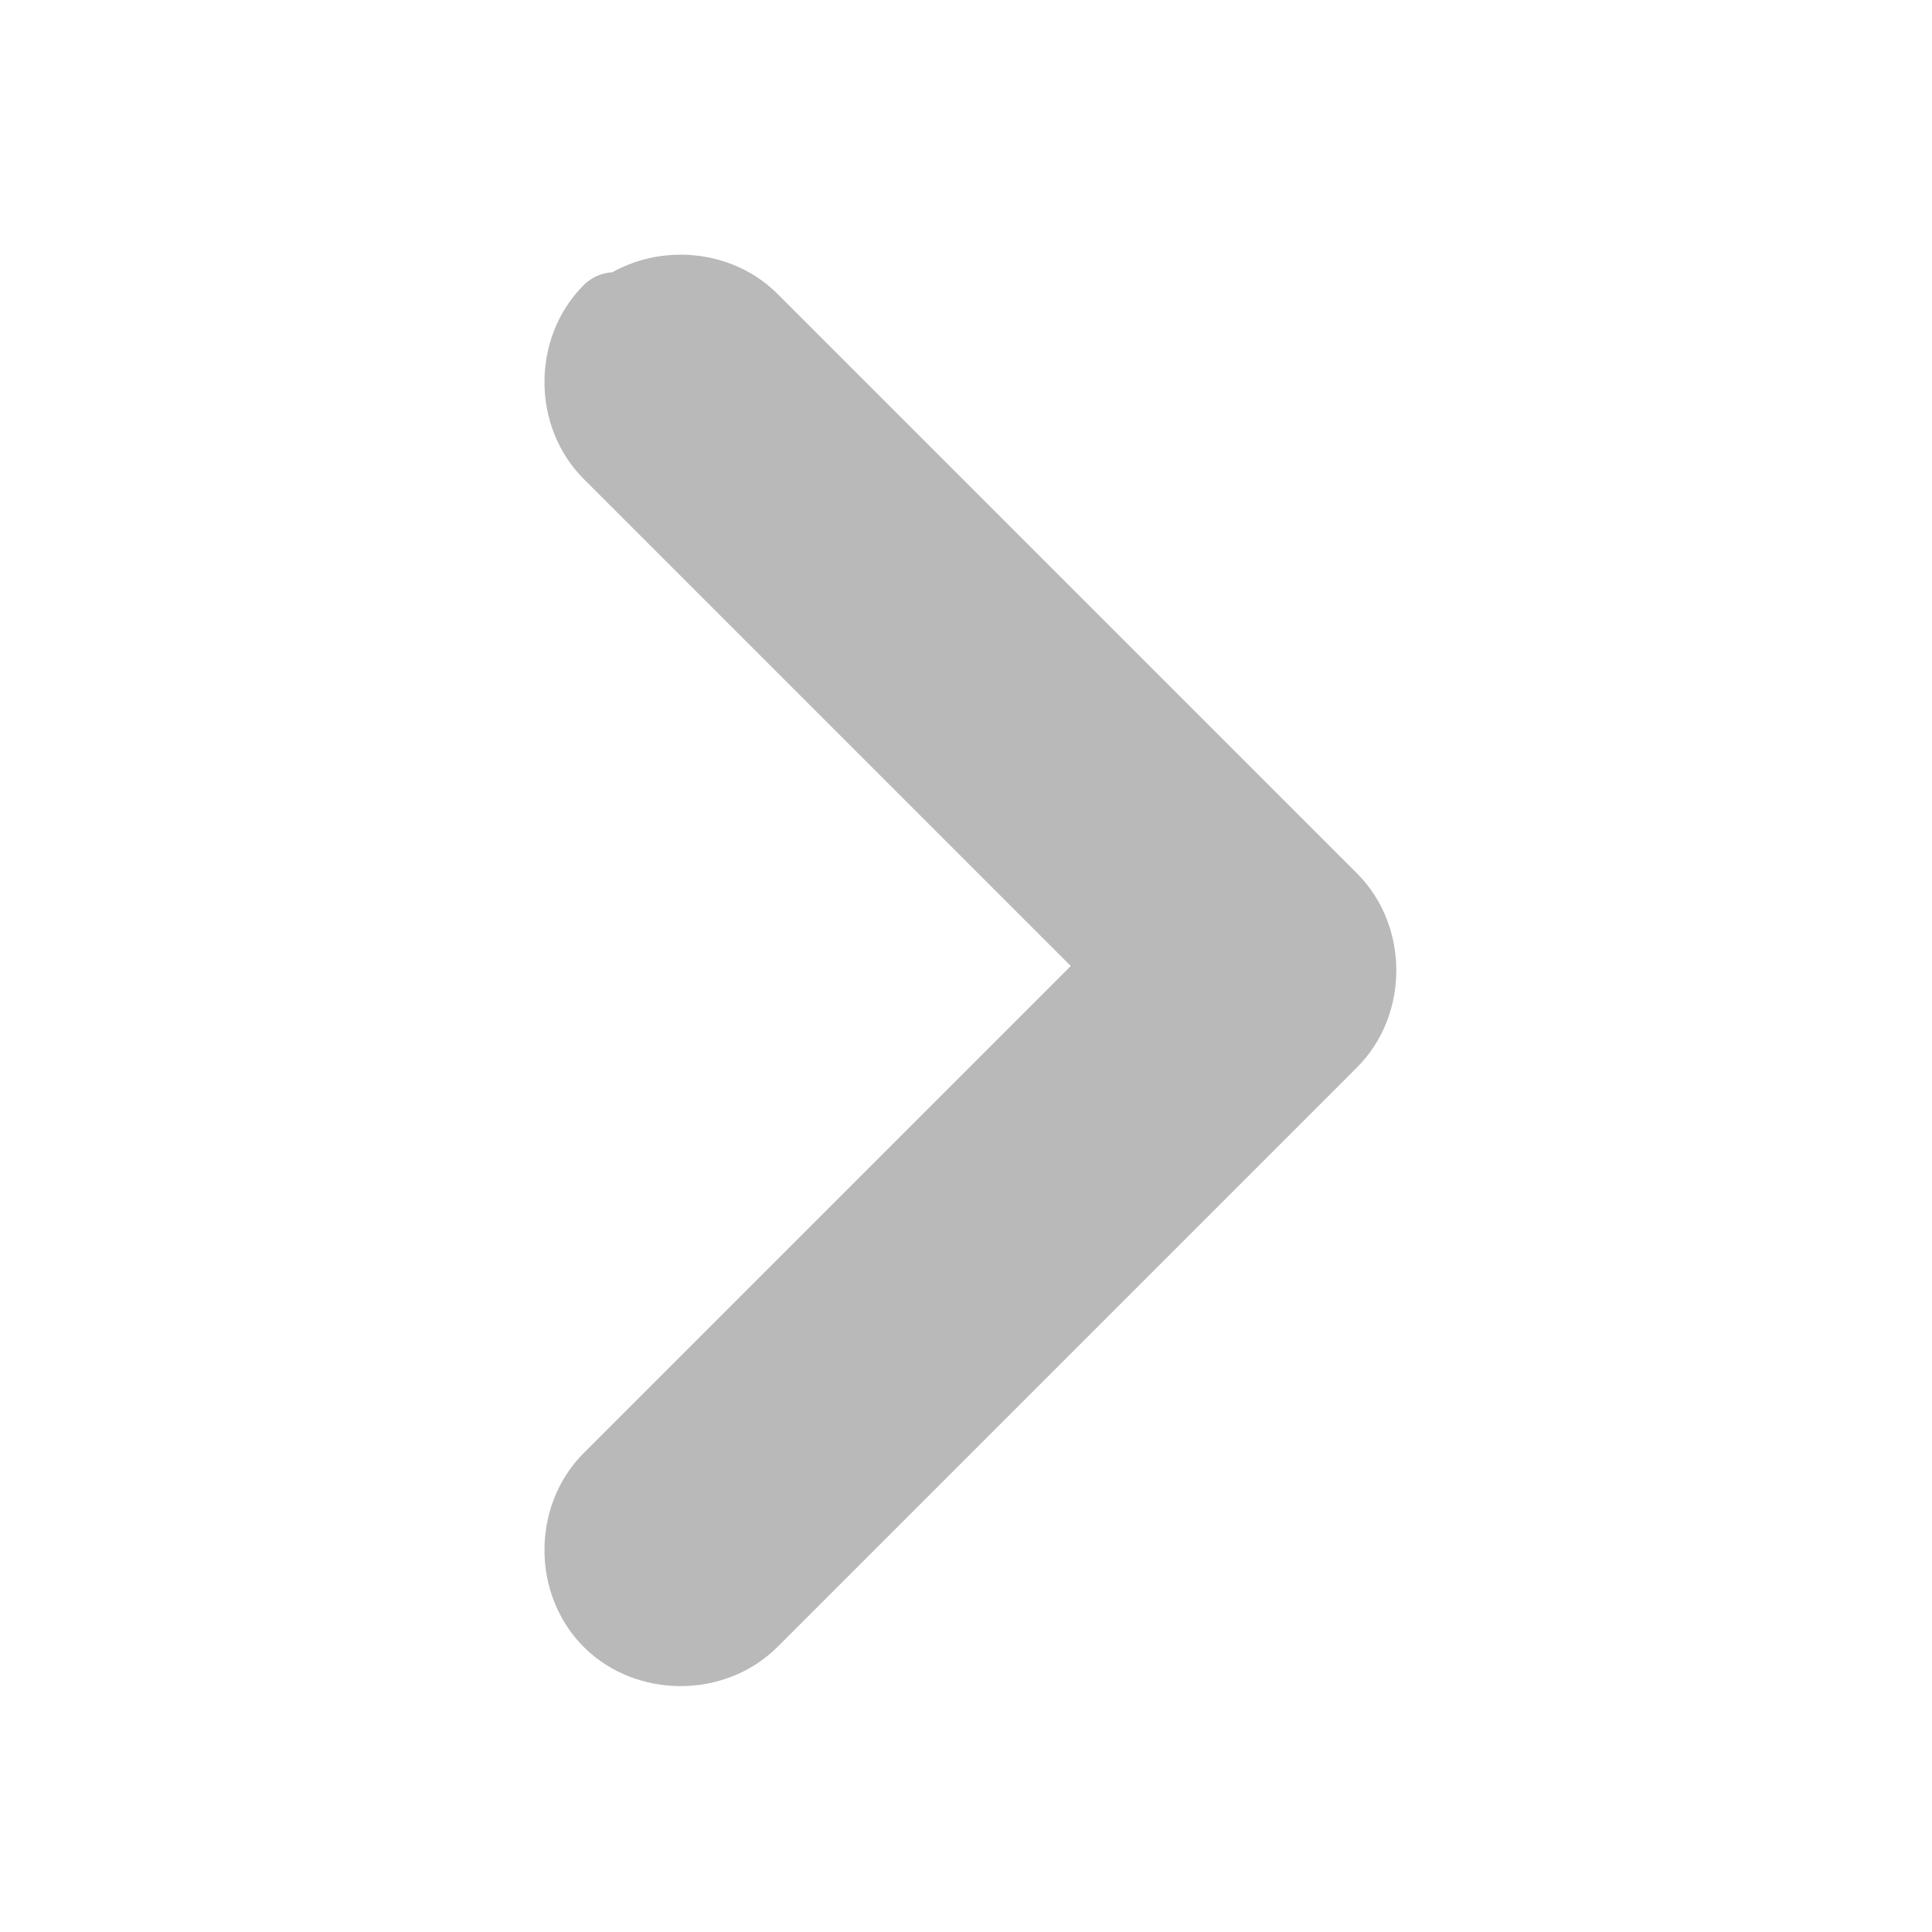
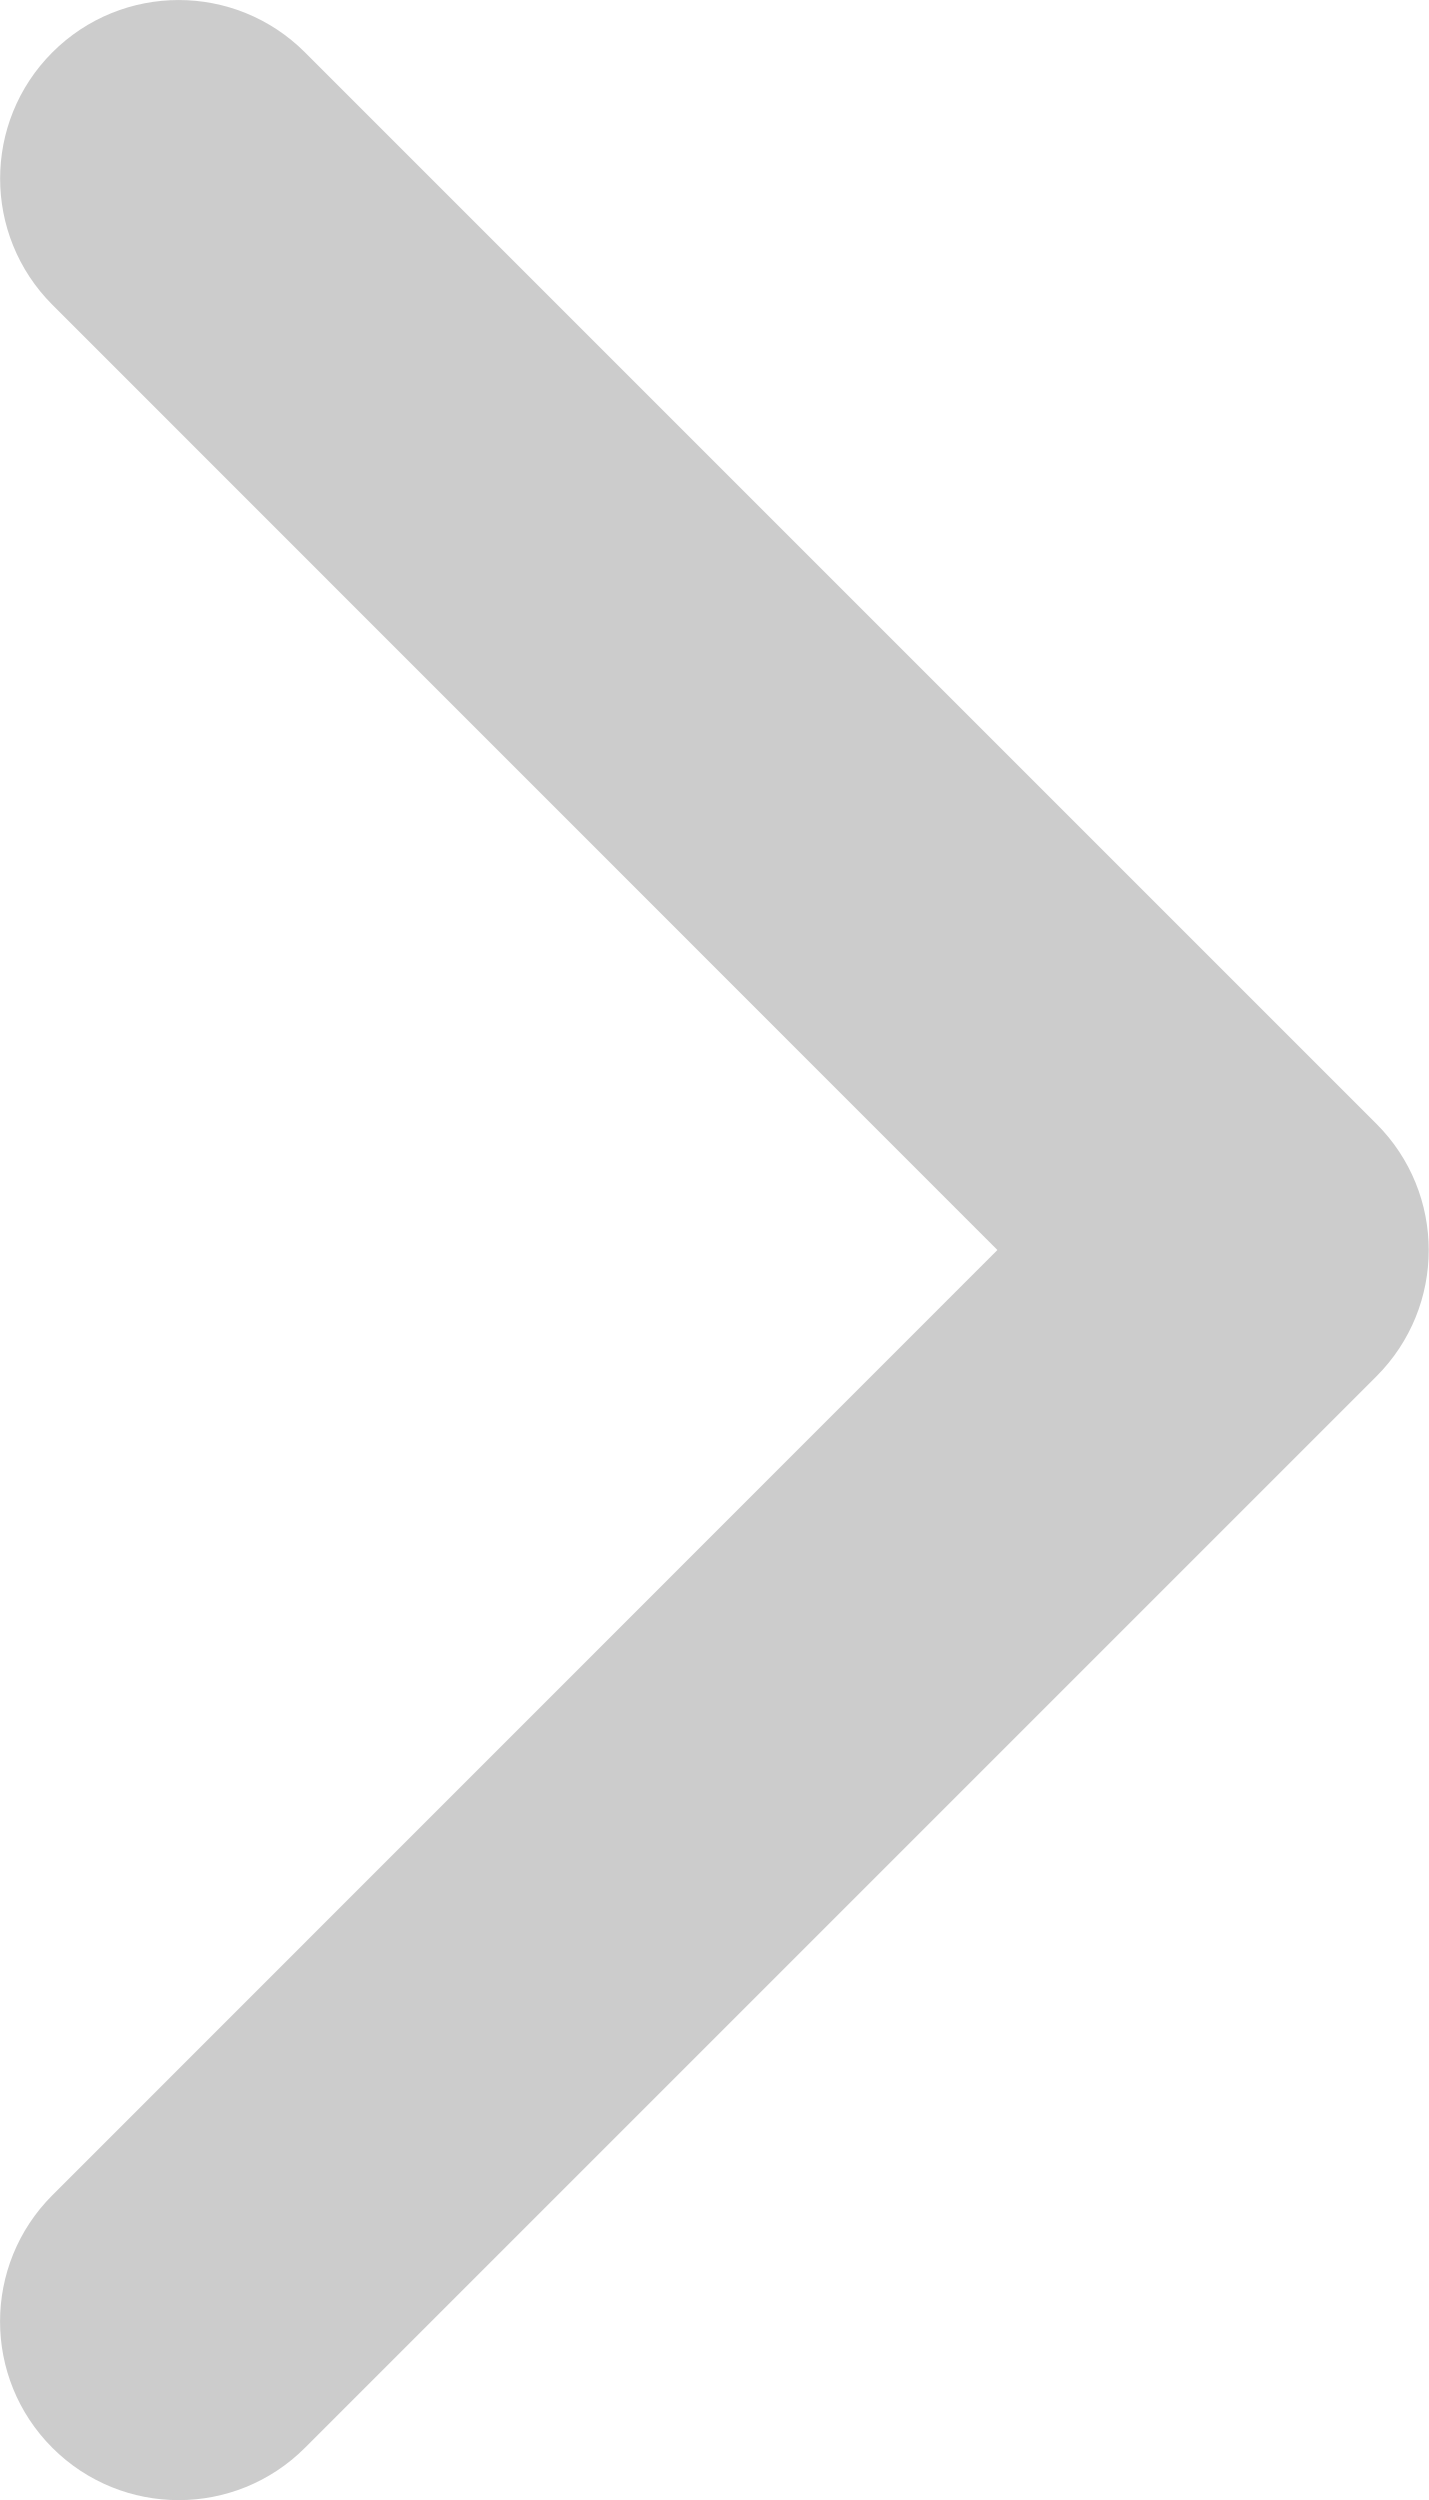
- <svg xmlns="http://www.w3.org/2000/svg" id="next" version="1.1" viewBox="0 0 22 22">
-   <defs>
-     <style>
-       .st0 {
-         fill: #b9b9b9;
-         stroke: #b9b9b9;
-         stroke-linecap: round;
-         stroke-linejoin: round;
-       }
-     </style>
-   </defs>
-   <path id="pass" class="st0" d="M7,3.7c.4-.4,1.1-.4,1.5,0l6.6,6.6c.4.4.4,1.1,0,1.5l-6.6,6.6c-.4.4-1.1.4-1.5,0-.4-.4-.4-1.1,0-1.5l5.9-5.9-5.9-5.9c-.4-.4-.4-1.1,0-1.5Z" />
+ <svg xmlns="http://www.w3.org/2000/svg" width="8" height="14">
+   <path fill="#ccc" stroke="#ccc" stroke-linecap="round" stroke-linejoin="round" stroke-miterlimit="10" stroke-width=".5" d="M.47.47a.75.75 0 0 1 1.061 0l6 6a.75.75 0 0 1 0 1.061l-6 6A.75.75 0 0 1 .47 12.47L5.939 7 .47 1.53a.75.75 0 0 1 0-1.06Z" />
</svg>
